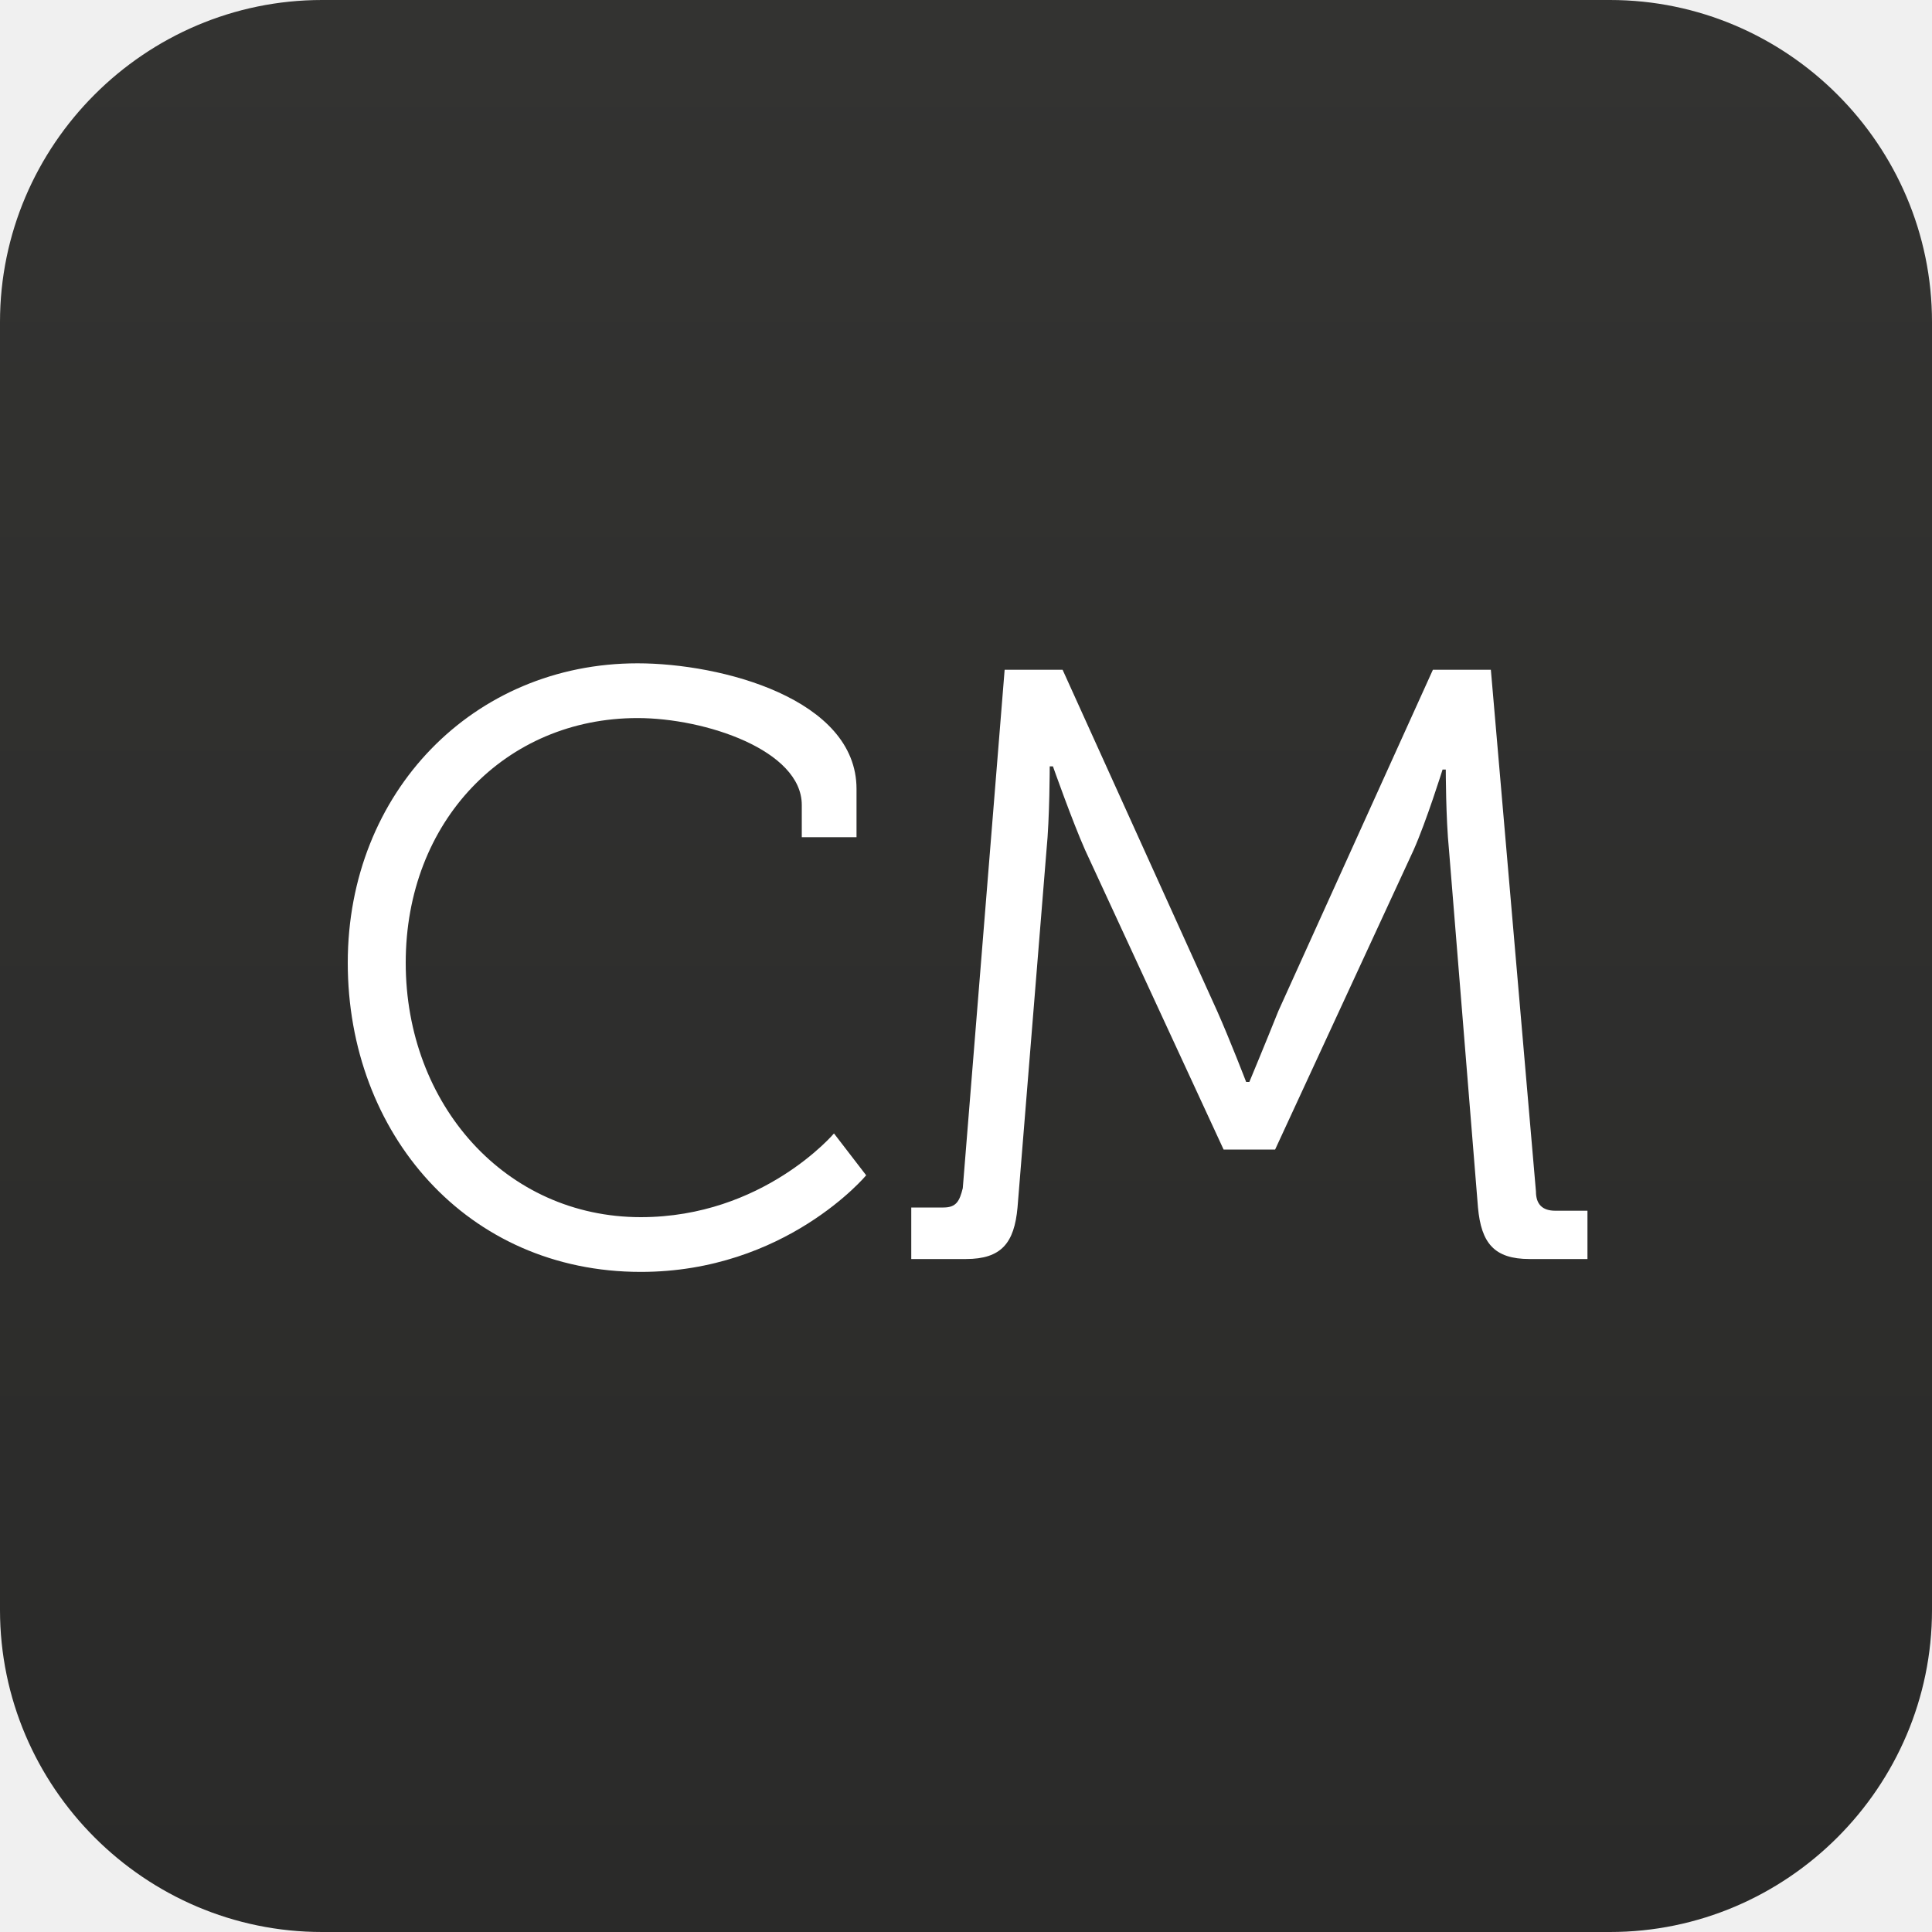
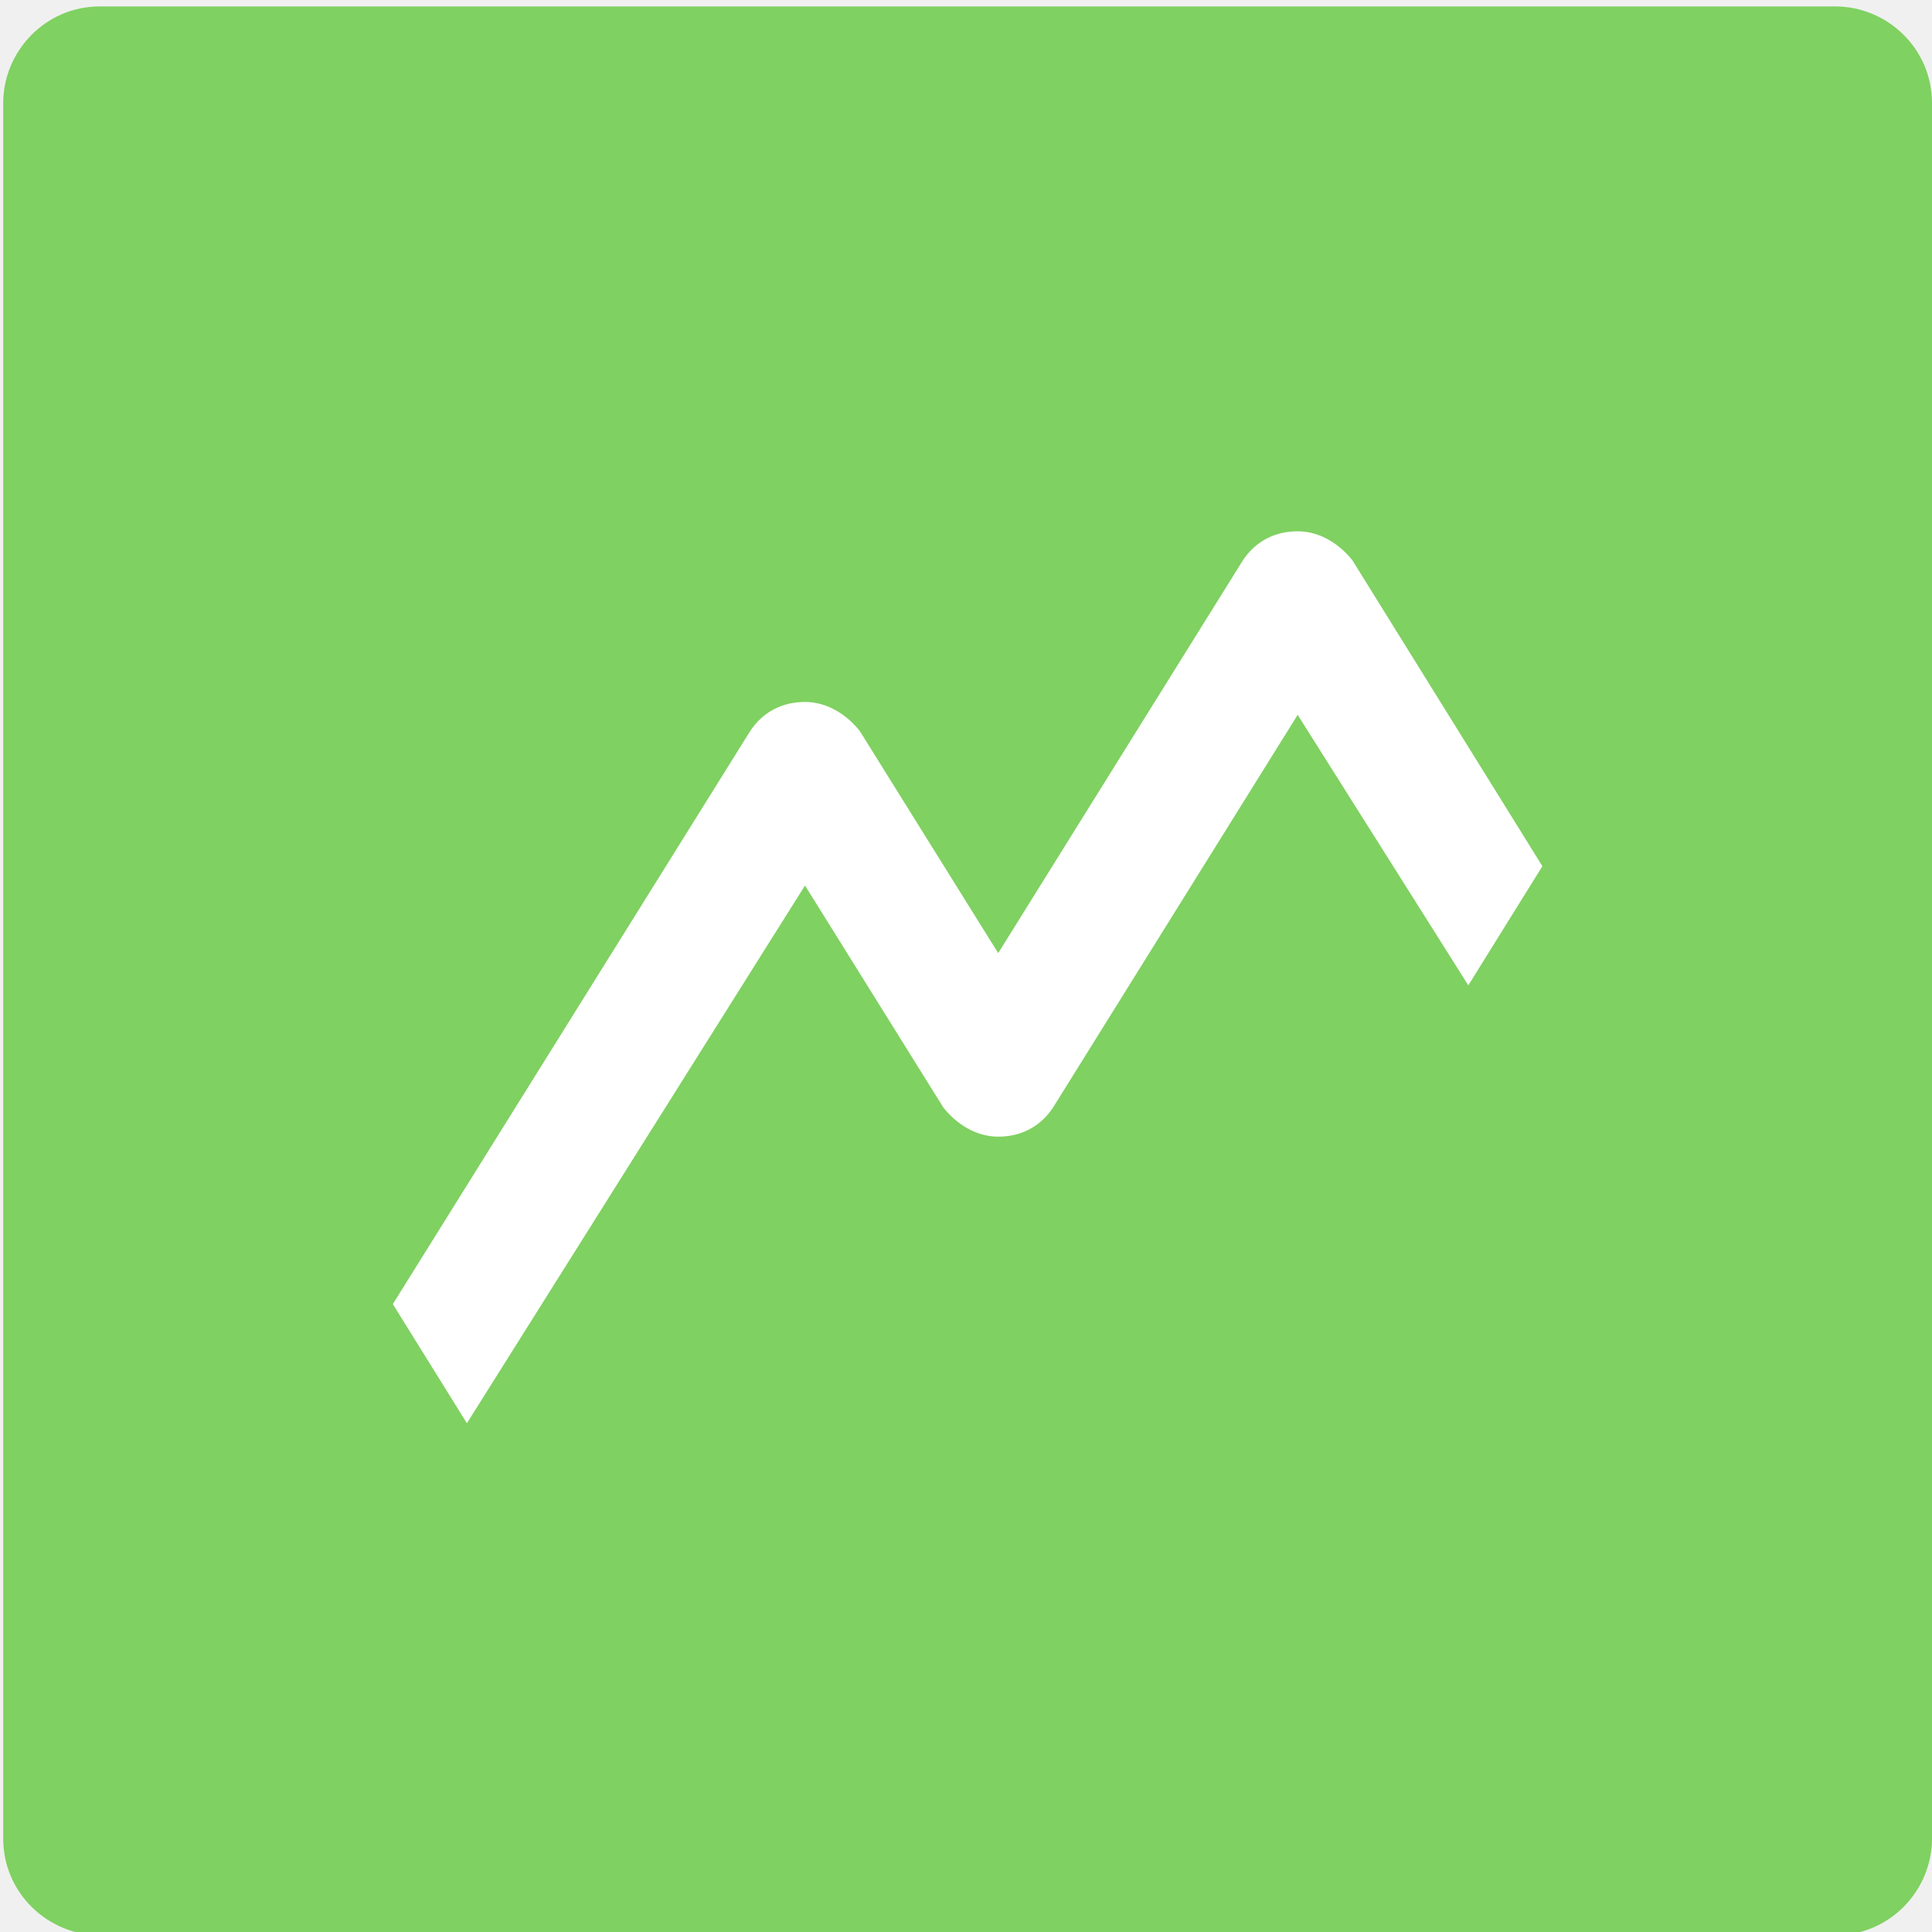
- <svg xmlns="http://www.w3.org/2000/svg" version="1.1" id="Icon" x="0px" y="0px" viewBox="0 0 60 60" enable-background="new 0 0 60 60" xml:space="preserve">
-   <linearGradient id="SVGID_1_" gradientUnits="userSpaceOnUse" x1="30" y1="-8.976713e-10" x2="30" y2="60">
-     <stop offset="0" style="stop-color:#333331" />
-     <stop offset="1" style="stop-color:#2A2A29" />
-   </linearGradient>
-   <path fill="url(#SVGID_1_)" d="M60,50c0,5.5-4.5,10-10,10H10C4.5,60,0,55.5,0,50V10C0,4.5,4.5,0,10,0h40c5.5,0,10,4.5,10,10V50z" />
-   <path id="church_metrics_logomark" fill="#FFFFFF" d="M19.9,39.5c-5.4,0-9.1-4.3-9.1-9.6c0-5.3,3.9-9.3,9-9.3c2.6,0,6.8,1.1,6.8,3.9  v1.5h-1.7v-1c0-1.7-3-2.7-5.1-2.7c-4.1,0-7.2,3.2-7.2,7.6c0,4.4,3.1,7.9,7.3,7.9c3.8,0,6-2.6,6-2.6l1,1.3  C26.9,36.5,24.4,39.5,19.9,39.5z M49.3,39.1h-1.8c-1.1,0-1.5-0.5-1.6-1.6L45,26.4c-0.1-1-0.1-2.5-0.1-2.5h-0.1c0,0-0.5,1.6-0.9,2.5  l-4.3,9.3H38l-4.3-9.3c-0.4-0.9-1-2.6-1-2.6h-0.1c0,0,0,1.6-0.1,2.6l-0.9,11.1c-0.1,1.1-0.5,1.6-1.6,1.6h-1.7v-1.6h1  c0.4,0,0.5-0.2,0.6-0.6l1.3-16.1H33l4.8,10.6c0.4,0.9,0.9,2.2,0.9,2.2h0.1c0,0,0.5-1.2,0.9-2.2l4.8-10.6h1.8L47.7,37  c0,0.4,0.2,0.6,0.6,0.6h1L49.3,39.1L49.3,39.1z" />
+ <svg xmlns="http://www.w3.org/2000/svg" version="1.1" id="Icon" x="0px" y="0px" viewBox="-17.5 -17.5 60 60" enable-background="new -17.5 -17.5 60 60" xml:space="preserve">
+   <g>
+     <path fill="#7FD161" d="M42.5,39.6c0,1.6-1.3,3-3,3h-53.9c-1.6,0-3-1.3-3-3v-53.9c0-1.6,1.3-3,3-3h53.9c1.6,0,3,1.3,3,3V39.6z" />
+     <g>
+       <g>
+         <g>
+           <path fill="#FFFFFF" d="M-3,26.7L-5.3,23L5.8,5.2c0.4-0.6,1-0.9,1.7-0.9s1.3,0.4,1.7,0.9l4.3,6.9l7.6-12.2      c0.4-0.6,1-0.9,1.7-0.9c0.7,0,1.3,0.4,1.7,0.9l5.9,9.5l-2.3,3.7l-5.3-8.4l-7.6,12.2c-0.4,0.6-1,0.9-1.7,0.9      c-0.7,0-1.3-0.4-1.7-0.9L7.5,10L-3,26.7z" />
+         </g>
+       </g>
+     </g>
+   </g>
</svg>
